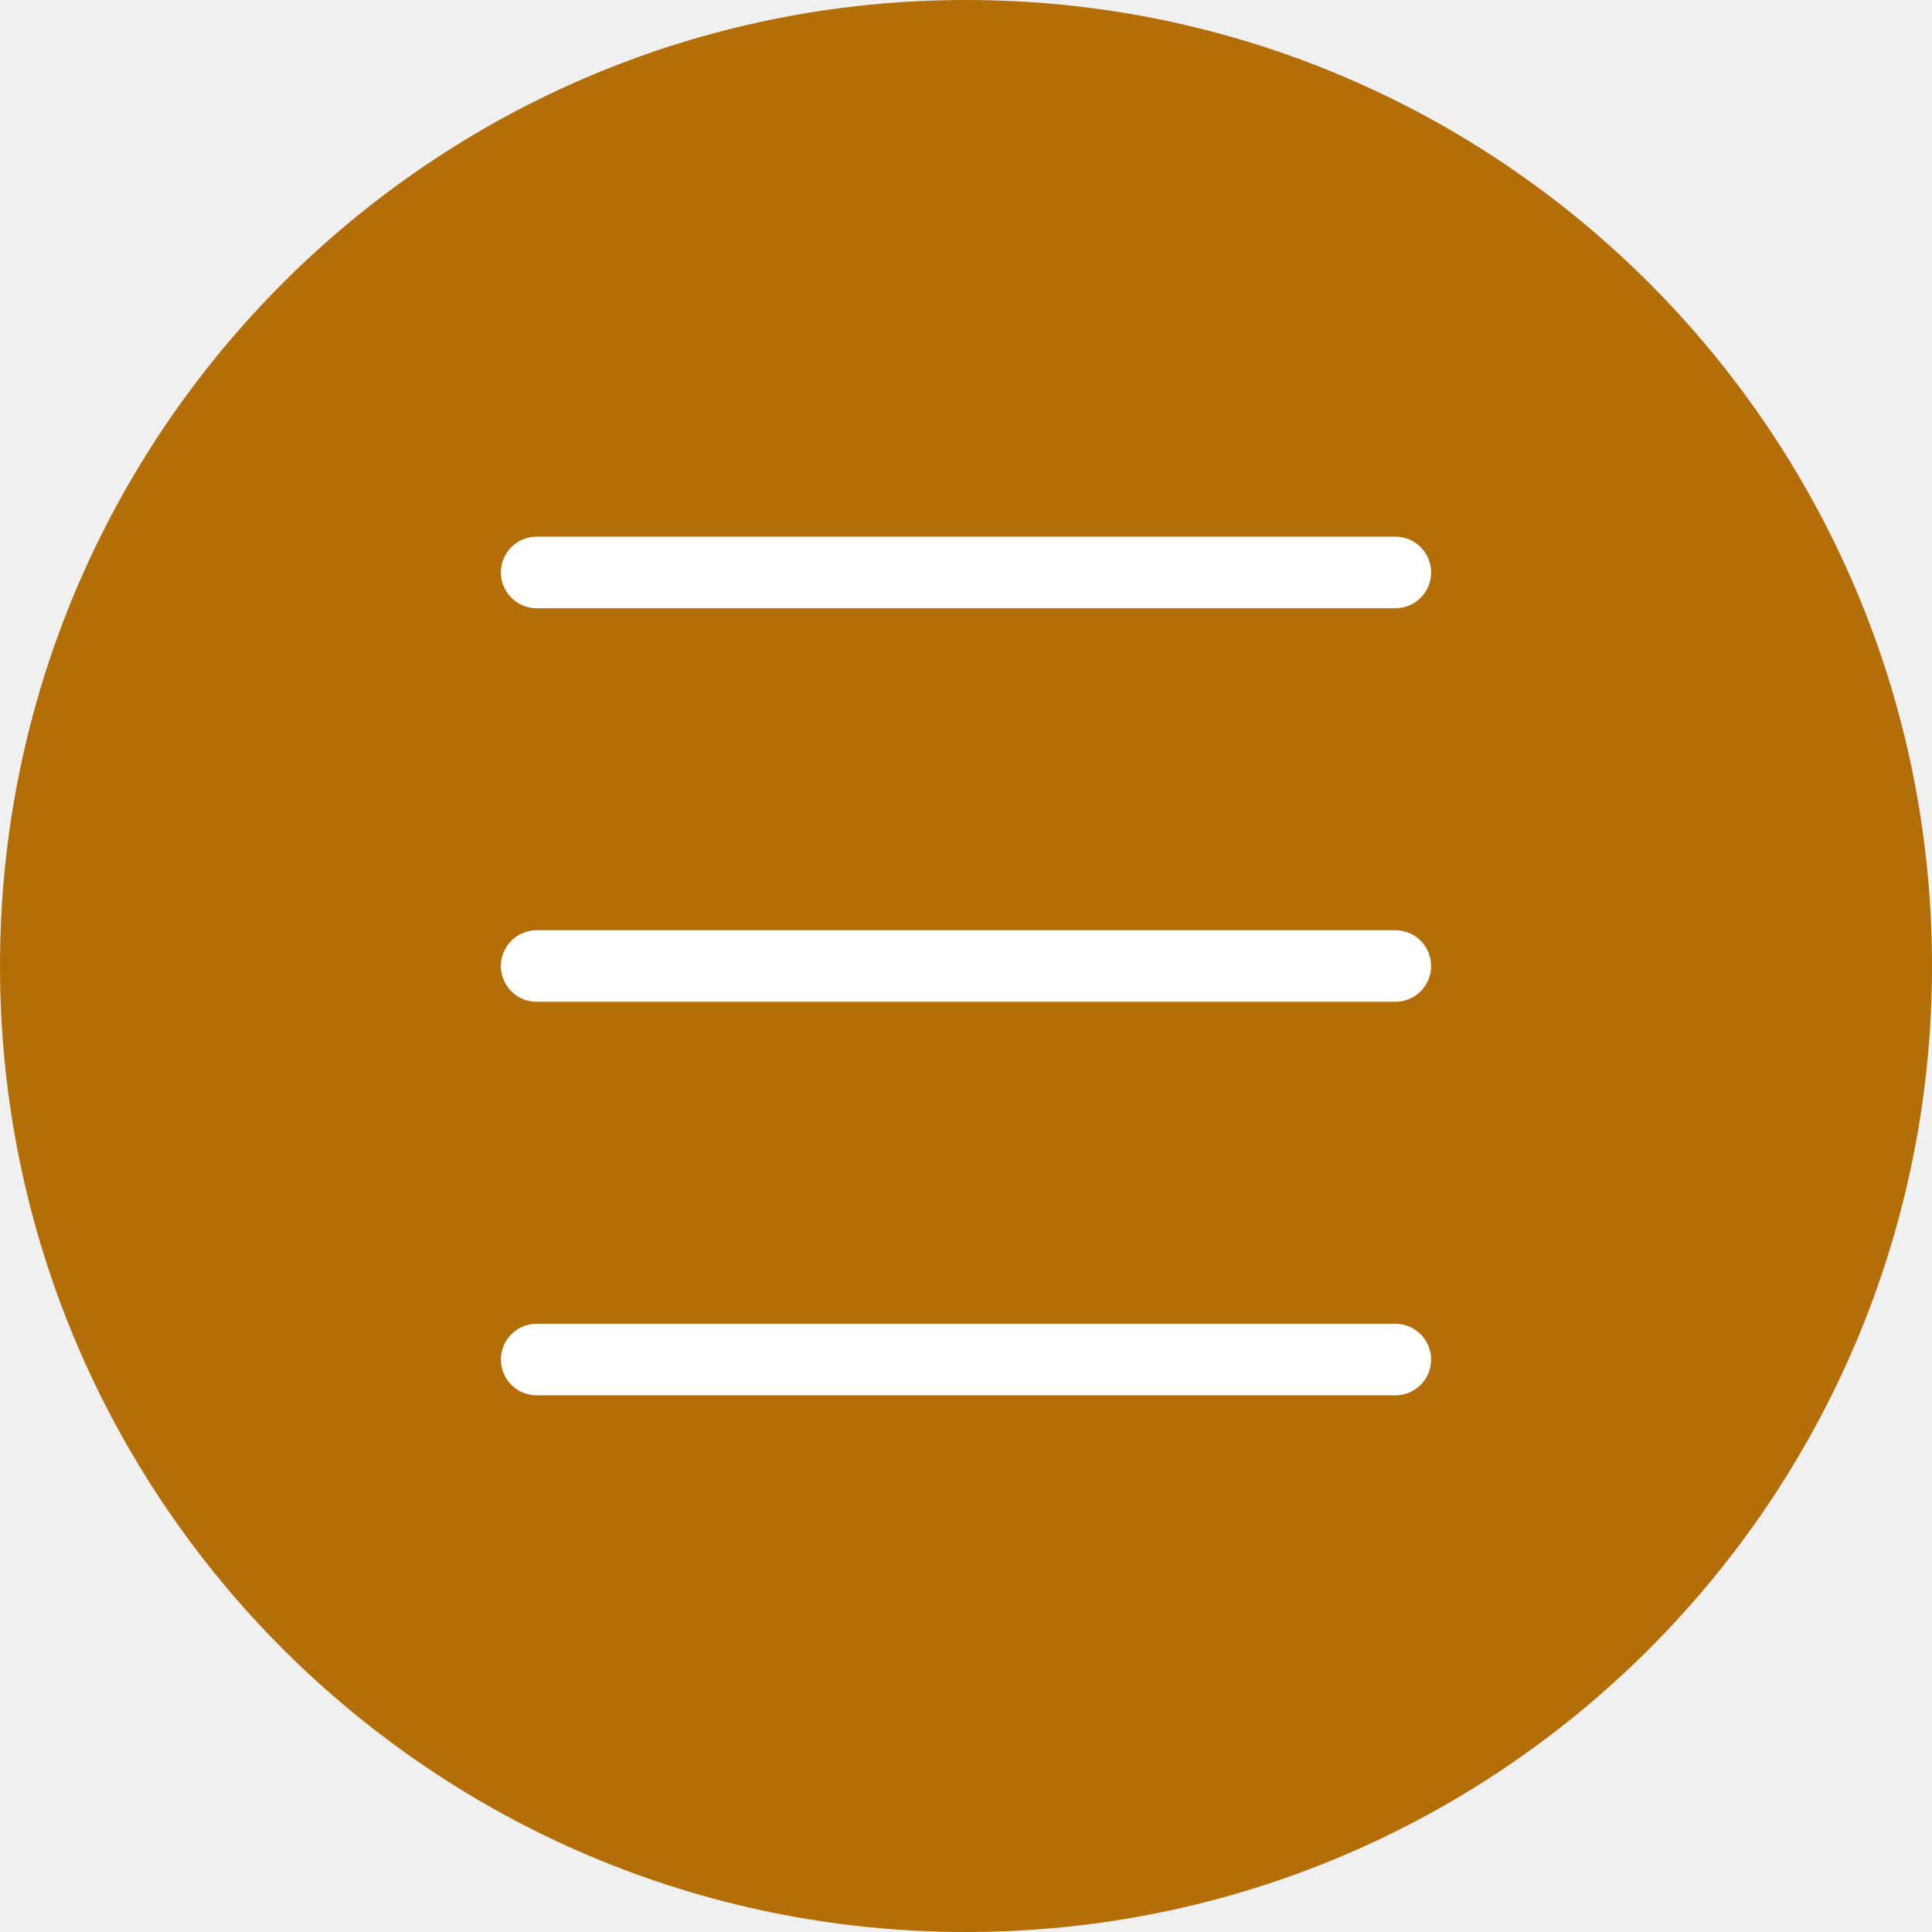
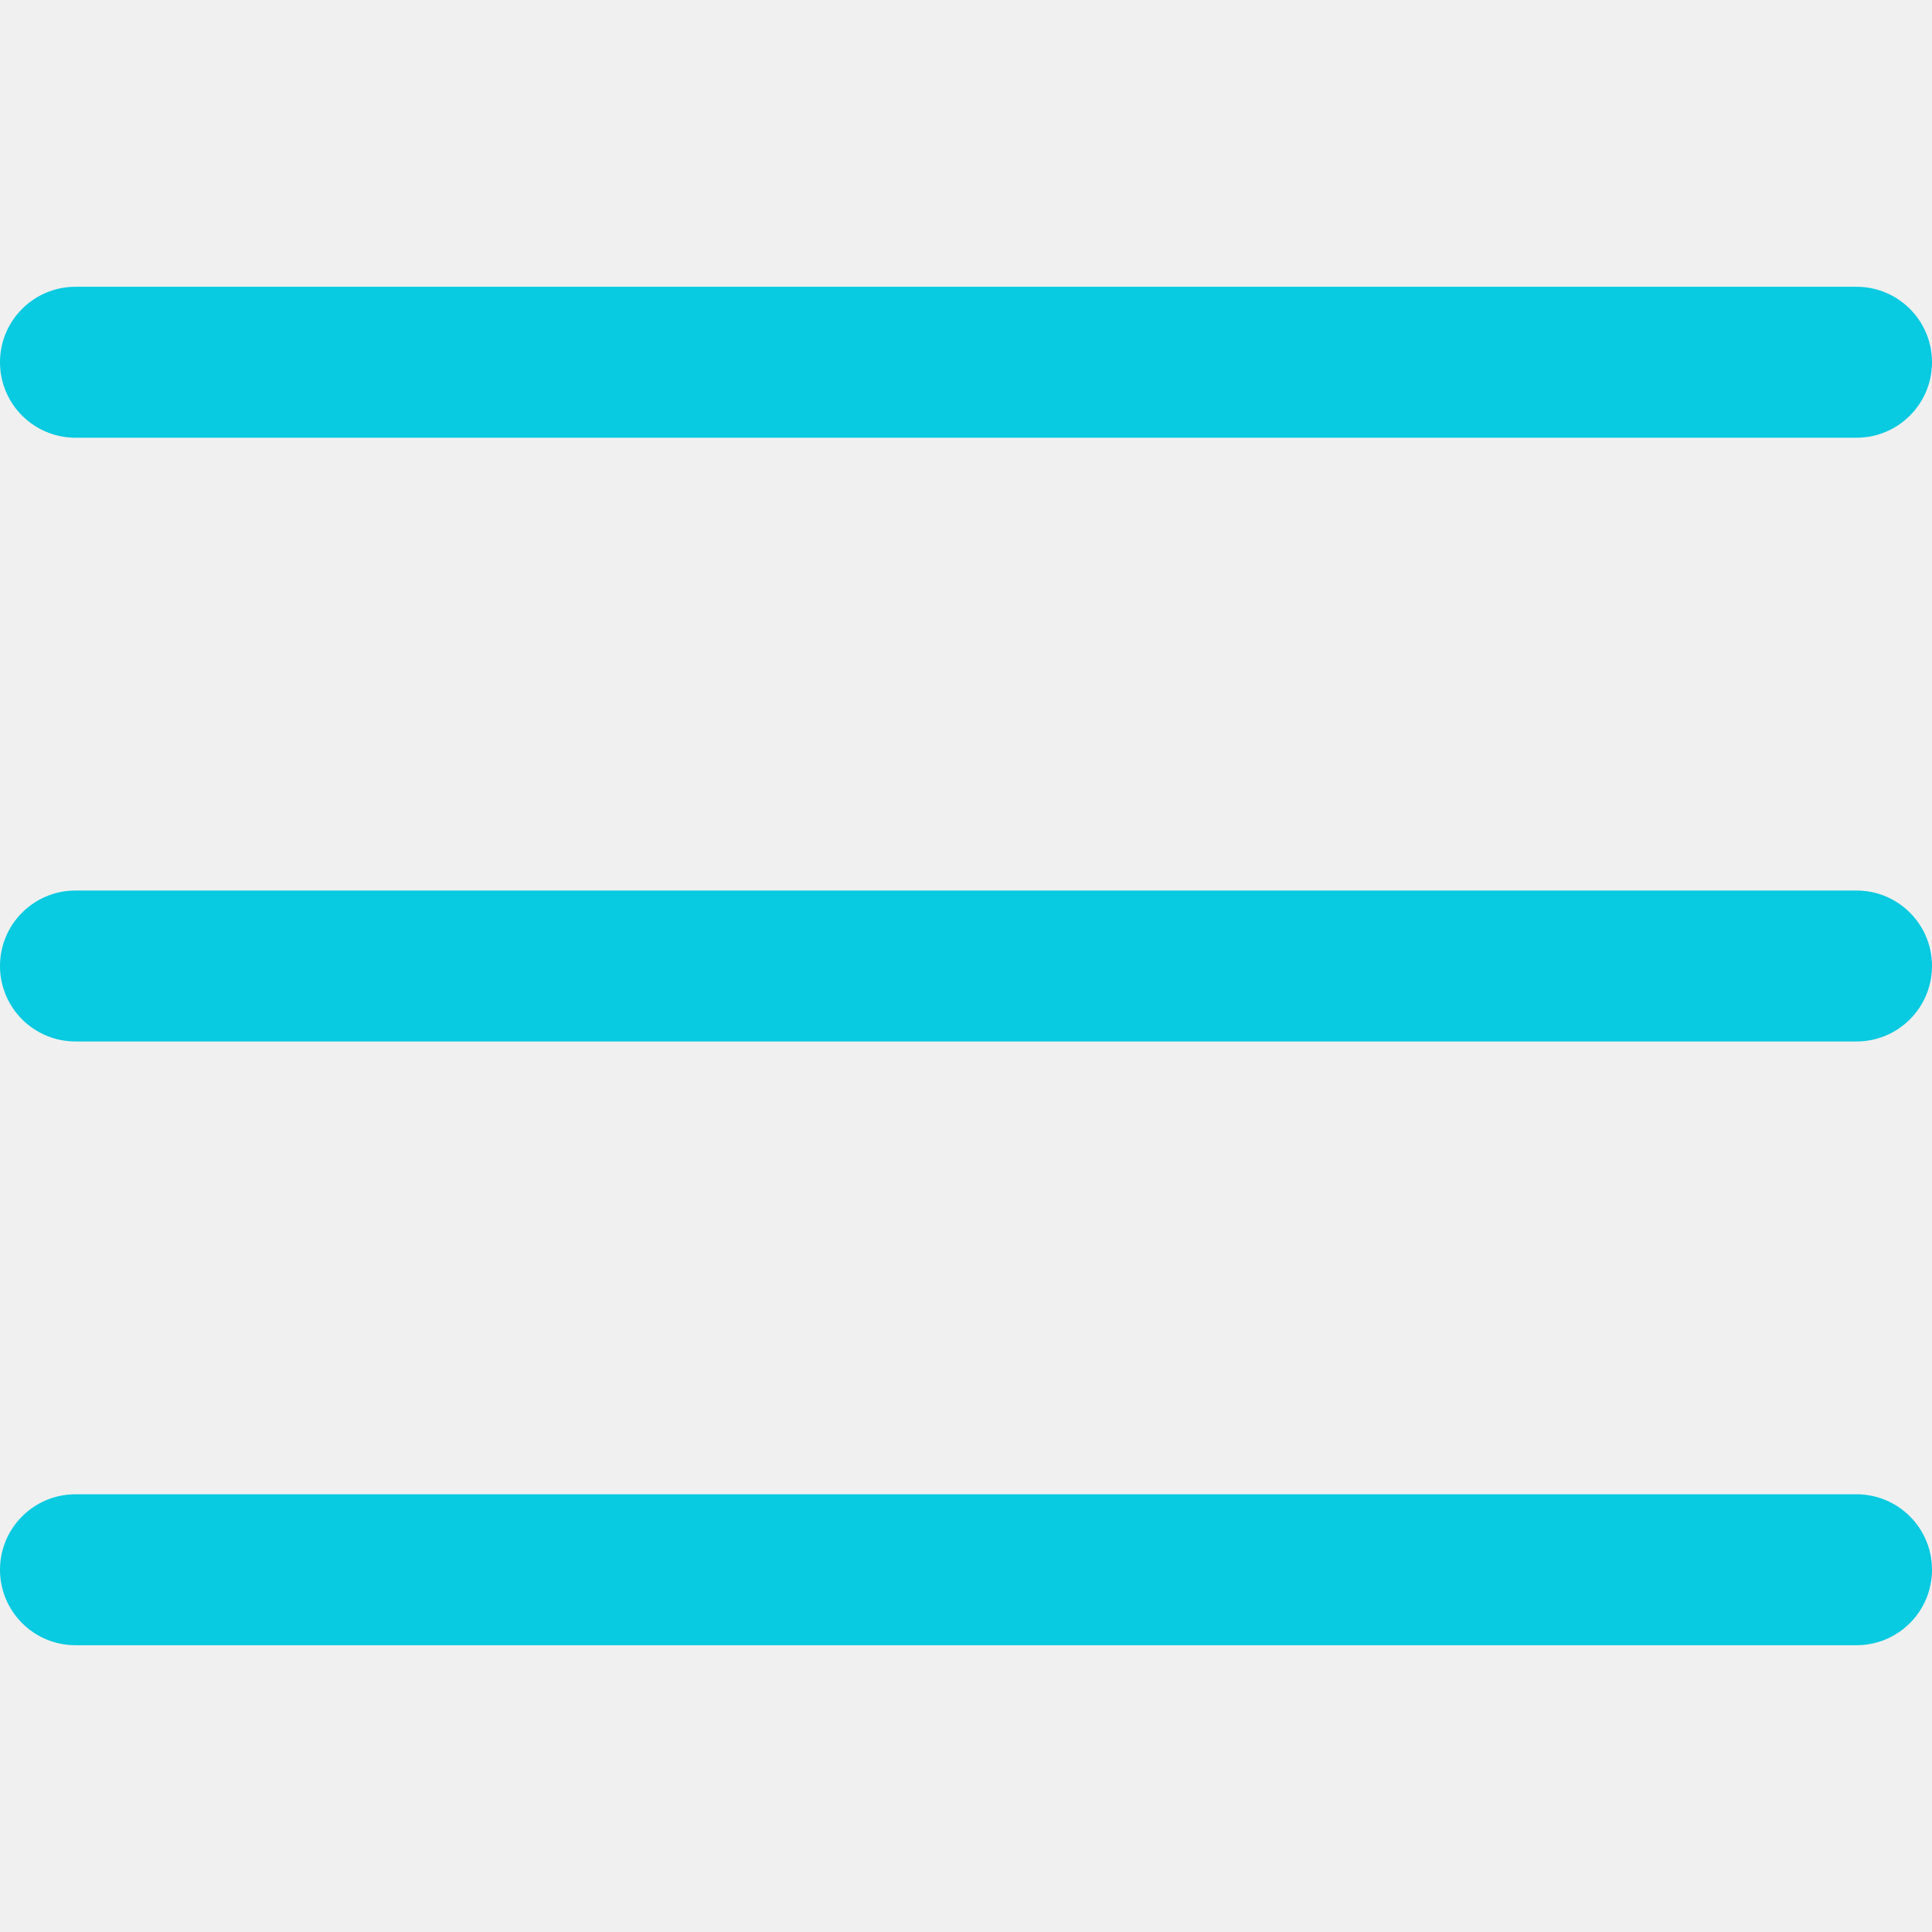
- <svg xmlns="http://www.w3.org/2000/svg" version="1.1" id="Capa_1" x="0px" y="0px" viewBox="0 0 54 54" style="enable-background:new 0 0 54 54;" xml:space="preserve">
-   <circle style="fill:#B36E08;" cx="27" cy="27" r="27" />
-   <line style="fill:none;stroke:#FFFFFF;stroke-width:2;stroke-linecap:round;stroke-miterlimit:10;" x1="15" y1="16" x2="39" y2="16" />
-   <line style="fill:none;stroke:#FFFFFF;stroke-width:2;stroke-linecap:round;stroke-miterlimit:10;" x1="15" y1="27" x2="39" y2="27" />
-   <line style="fill:none;stroke:#FFFFFF;stroke-width:2;stroke-linecap:round;stroke-miterlimit:10;" x1="15" y1="38" x2="39" y2="38" />
+ <svg xmlns="http://www.w3.org/2000/svg" version="1.1" id="Capa_1" x="0px" y="0px" viewBox="0 0 512 512" style="enable-background:new 0 0 512 512;" fill="#08cae0" xml:space="preserve">
+   <g>
+     <g>
+       <path d="M492,236H20c-11.046,0-20,8.954-20,20c0,11.046,8.954,20,20,20h472c11.046,0,20-8.954,20-20S503.046,236,492,236z" />
+     </g>
+   </g>
+   <g>
+     <g>
+       <path d="M492,76H20C8.954,76,0,84.954,0,96s8.954,20,20,20h472c11.046,0,20-8.954,20-20S503.046,76,492,76z" />
+     </g>
+   </g>
+   <g>
+     <g>
+       <path d="M492,396H20c-11.046,0-20,8.954-20,20c0,11.046,8.954,20,20,20h472c11.046,0,20-8.954,20-20    C512,404.954,503.046,396,492,396z" />
+     </g>
+   </g>
  <g>
</g>
  <g>
</g>
  <g>
</g>
  <g>
</g>
  <g>
</g>
  <g>
</g>
  <g>
</g>
  <g>
</g>
  <g>
</g>
  <g>
</g>
  <g>
</g>
  <g>
</g>
  <g>
</g>
  <g>
</g>
  <g>
</g>
</svg>
